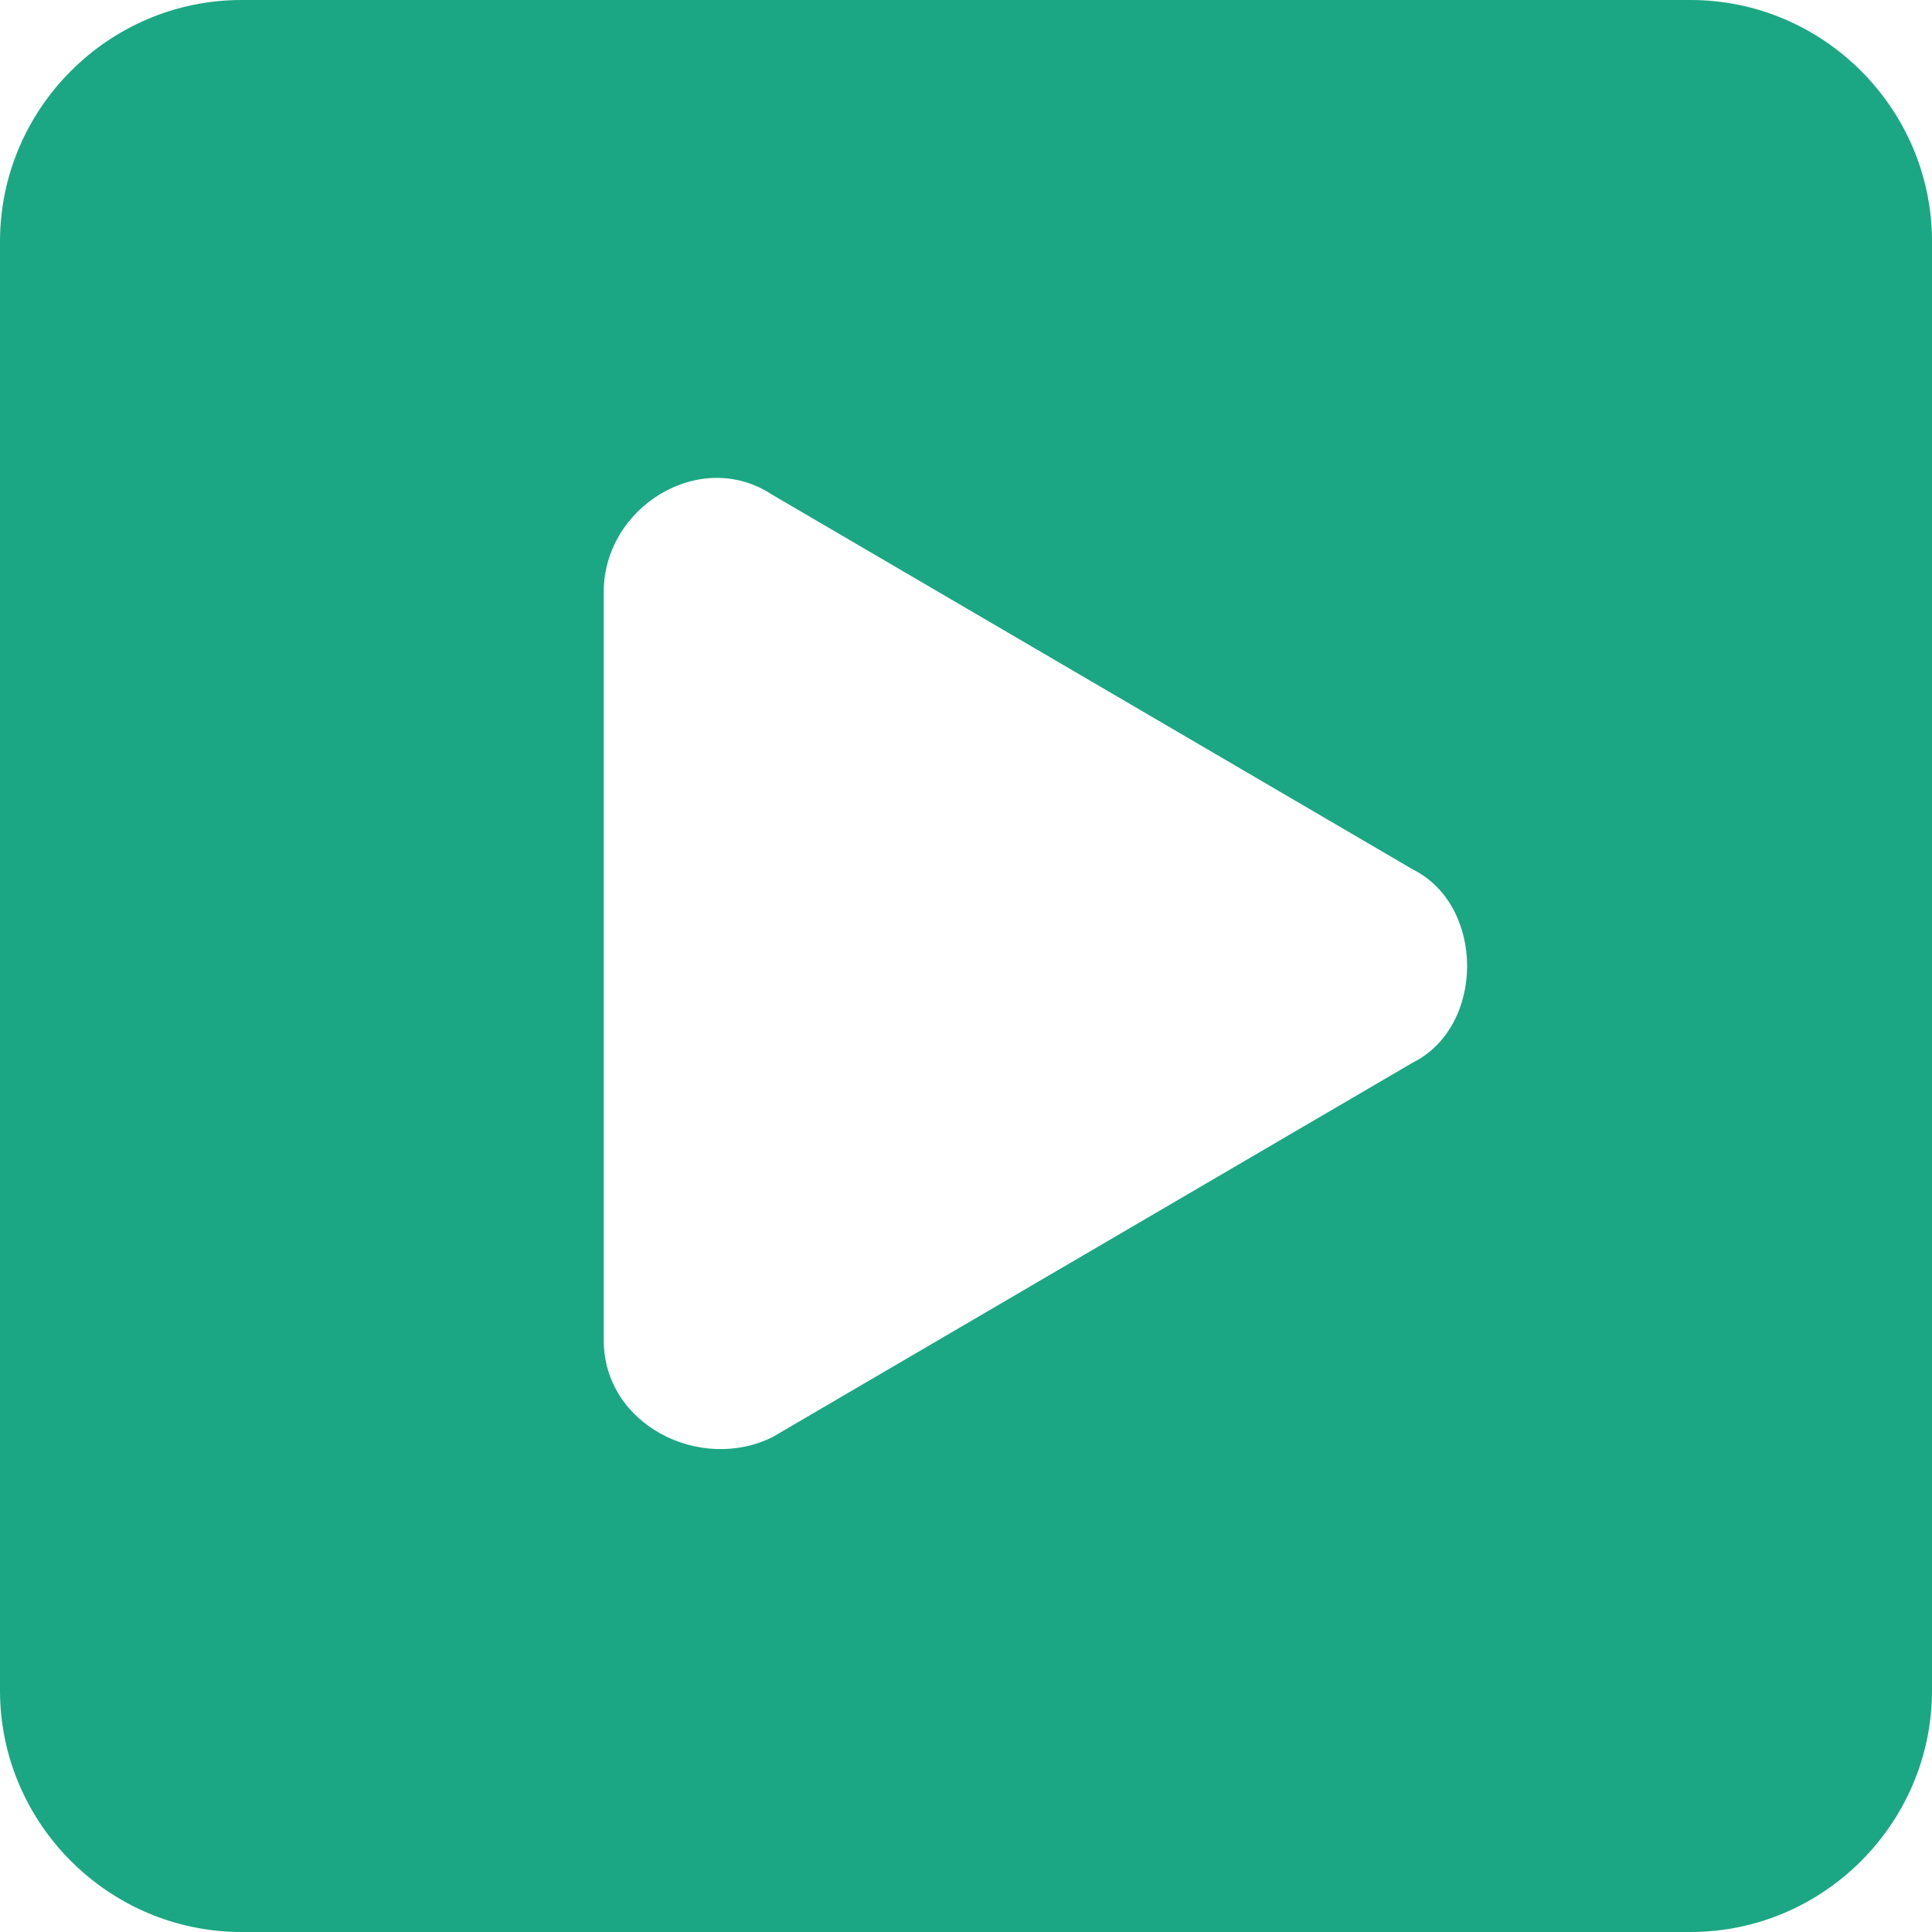
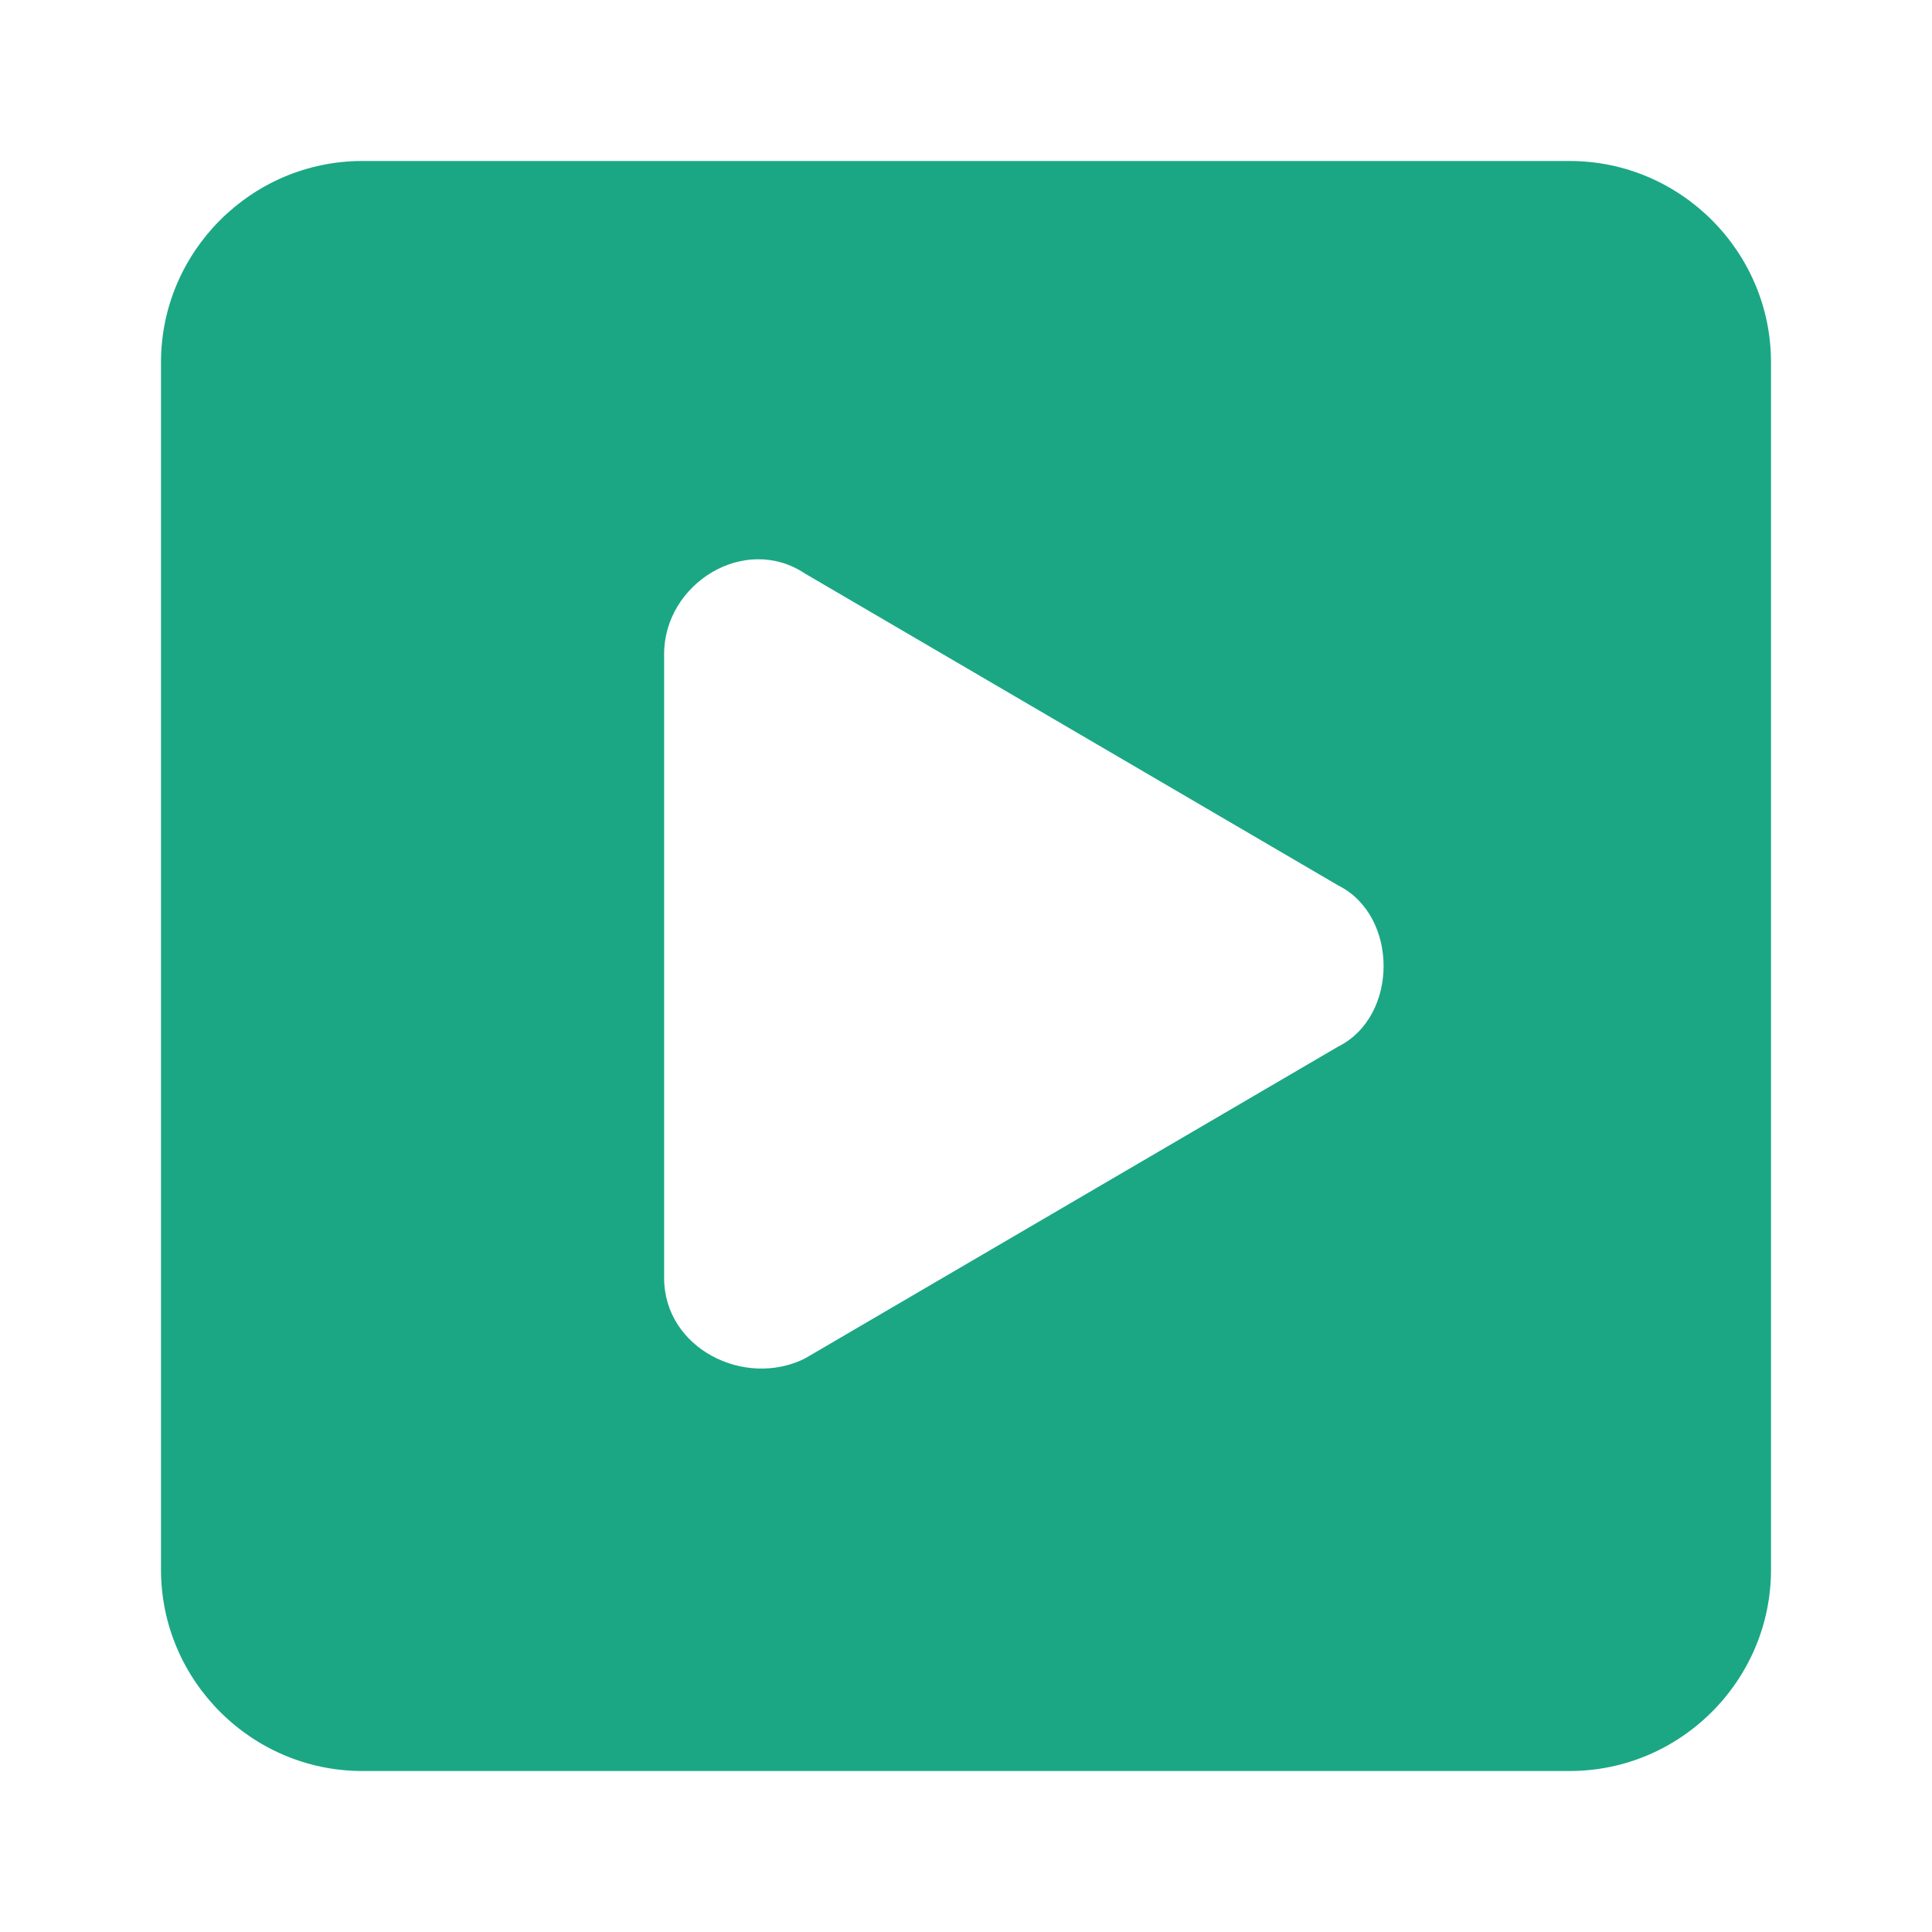
- <svg xmlns="http://www.w3.org/2000/svg" t="1660038605706" class="icon" viewBox="0 0 1024 1024" version="1.1" p-id="20692" width="200" height="200">
-   <defs>
-     <style type="text/css">@font-face { font-family: element-icons; src: url("chrome-extension://moombeodfomdpjnpocobemoiaemednkg/fonts/element-icons.woff") format("woff"), url("chrome-extension://moombeodfomdpjnpocobemoiaemednkg/fonts/element-icons.ttf ") format("truetype"); }
- @font-face { font-family: feedback-iconfont; src: url("//at.alicdn.com/t/font_1031158_u69w8yhxdu.woff2?t=1630033759944") format("woff2"), url("//at.alicdn.com/t/font_1031158_u69w8yhxdu.woff?t=1630033759944") format("woff"), url("//at.alicdn.com/t/font_1031158_u69w8yhxdu.ttf?t=1630033759944") format("truetype"); }
- </style>
-   </defs>
-   <path d="M896 0 128 0C57.6 0 0 57.6 0 128l0 768c0 70.4 57.6 128 128 128l768 0c70.4 0 128-57.6 128-128L1024 128C1024 57.6 966.4 0 896 0zM748.8 563.2l-339.2 198.4C371.2 780.8 320 755.2 320 710.4L320 313.6c0-44.8 51.2-76.8 89.6-51.2l339.2 198.4C787.2 480 787.2 544 748.8 563.2z" p-id="20693" fill="#1ba784" />
+ <svg xmlns="http://www.w3.org/2000/svg" width="240px" height="240px" viewBox="0 0 240 240" version="1.1">
+   <g id="video" stroke="none" stroke-width="1" fill="none" fill-rule="evenodd">
+     <g id="video-m" transform="translate(20, 20)" fill="#1BA784" fill-rule="nonzero">
+       <path d="M175,0 L25,0 C11.25,0 0,11.25 0,25 L0,175 C0,188.75 11.25,200 25,200 L175,200 C188.75,200 200,188.75 200,175 L200,25 C200,11.25 188.75,0 175,0 Z M146.25,110 L80,148.75 C72.5,152.5 62.5,147.5 62.5,138.75 L62.5,61.25 C62.5,52.5 72.5,46.25 80,51.25 L146.25,90 C153.75,93.75 153.75,106.25 146.25,110 Z" id="形状" />
+     </g>
+   </g>
</svg>
